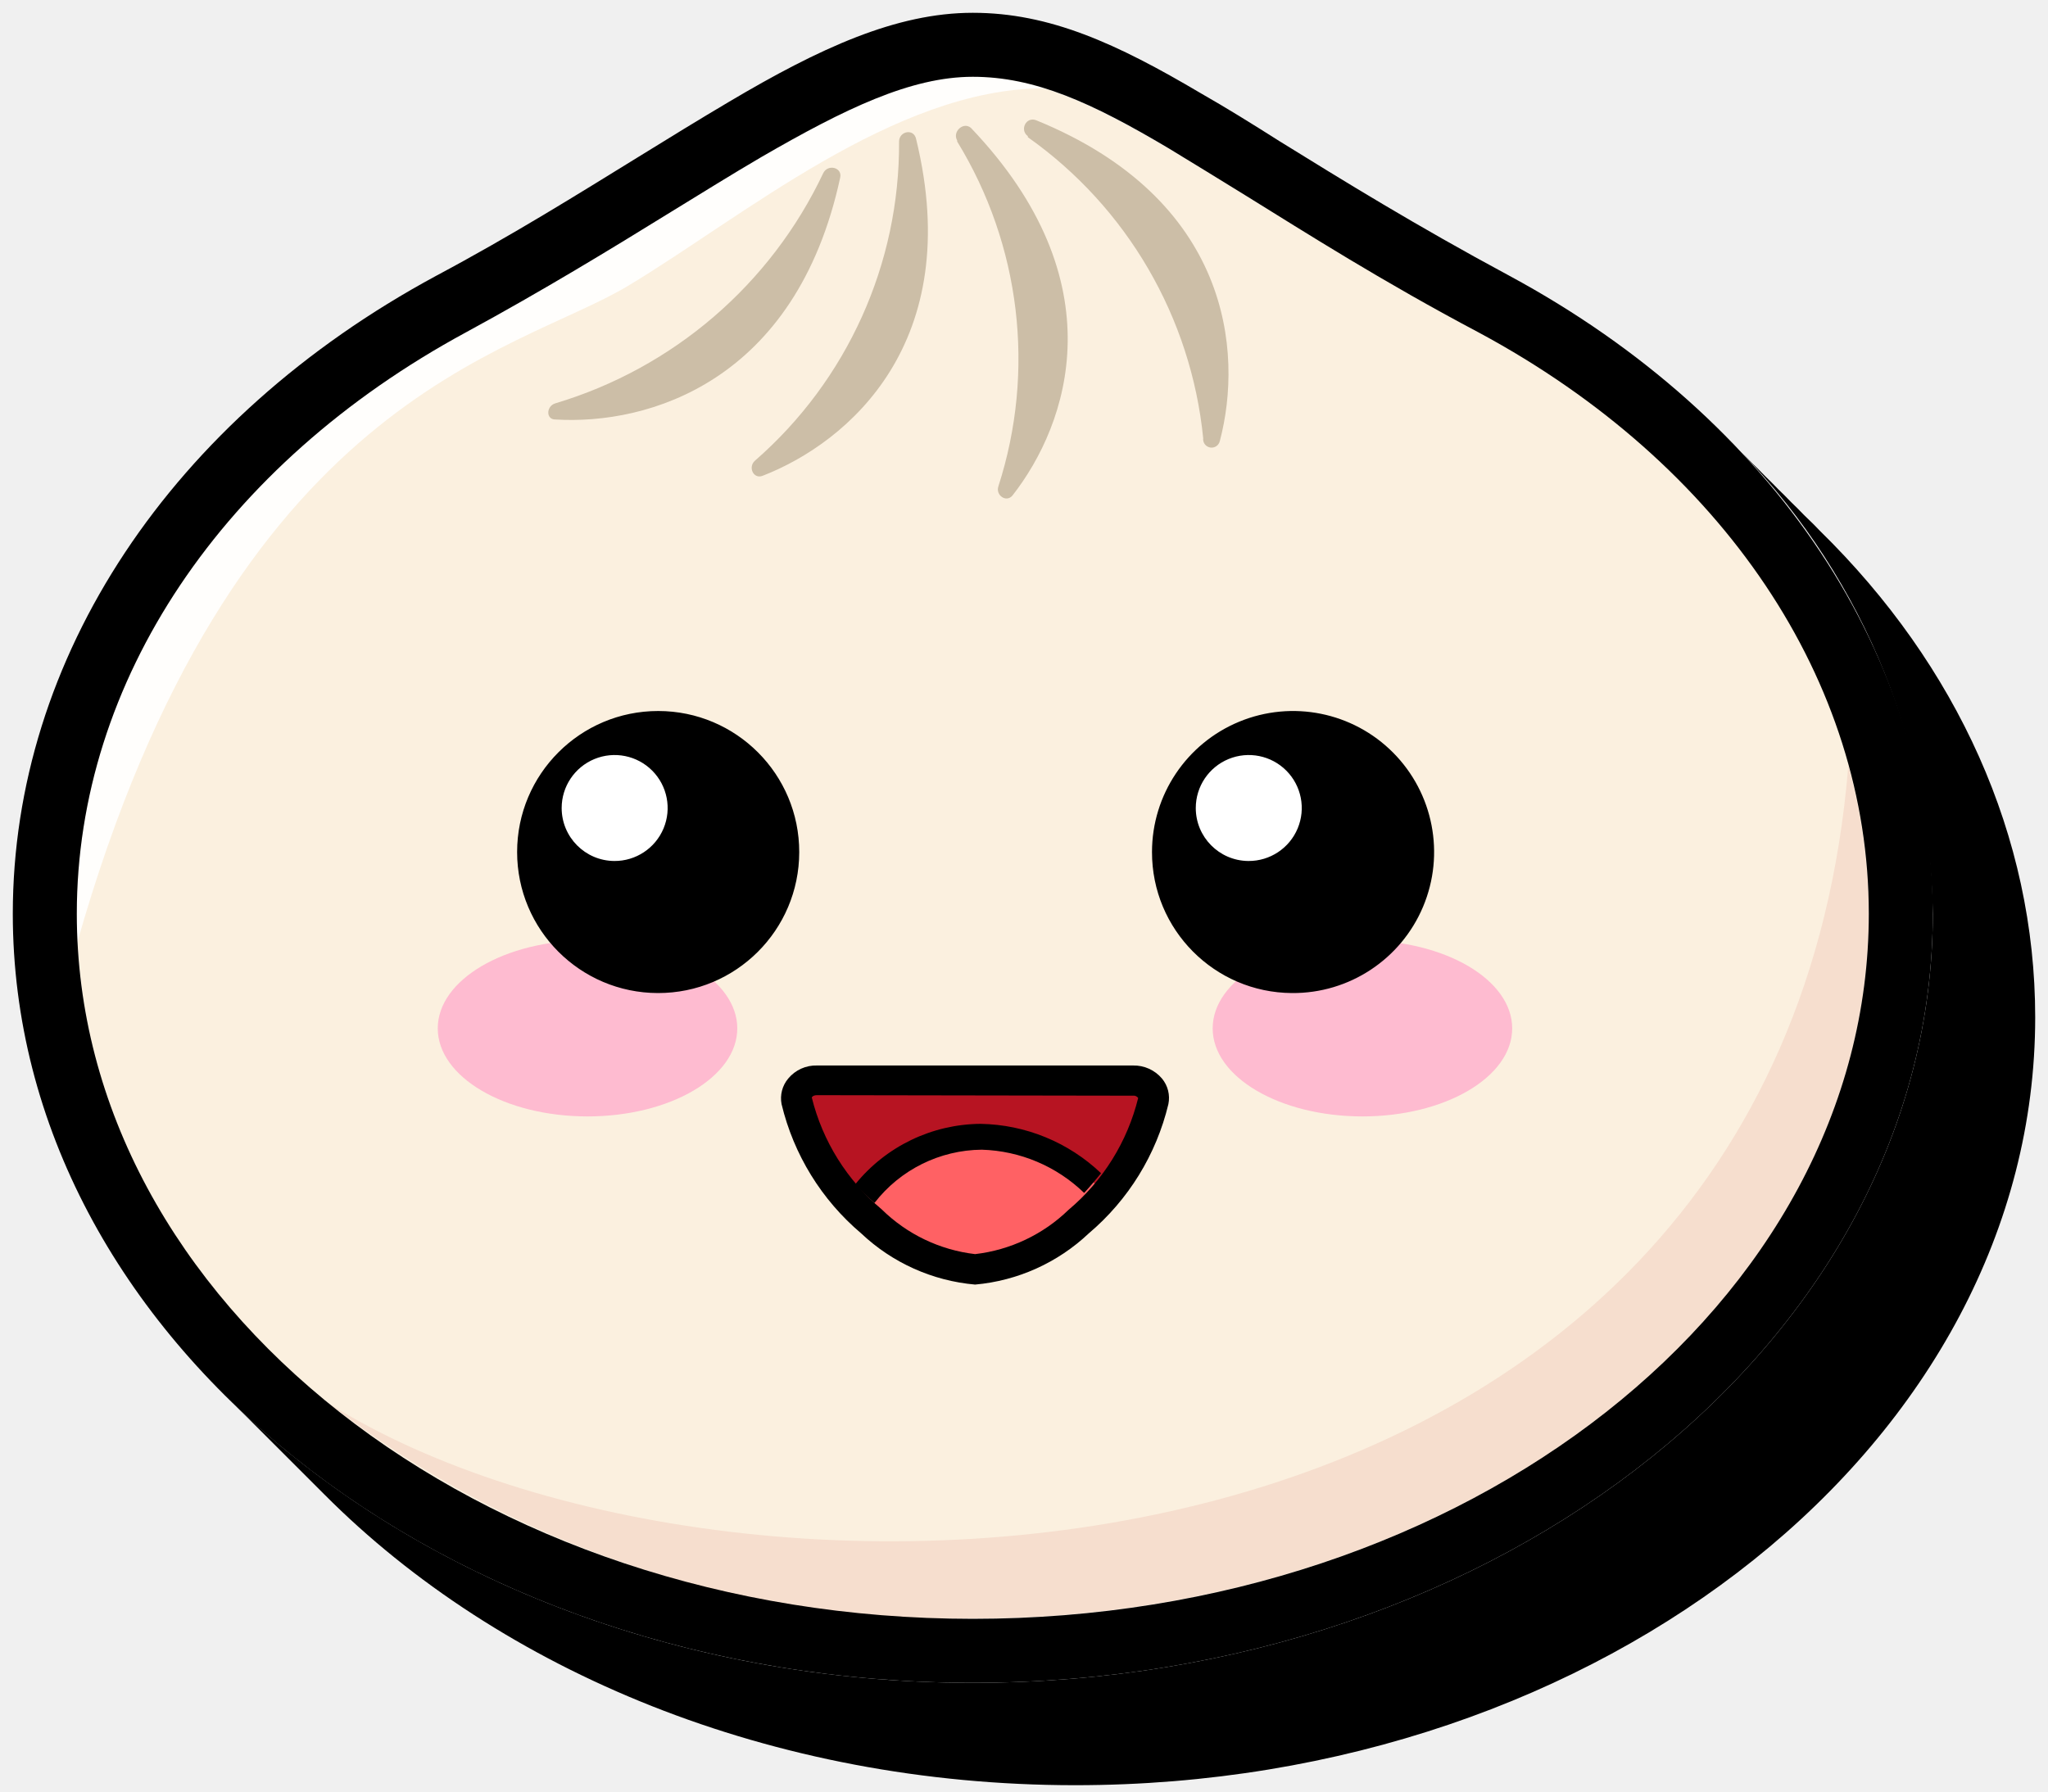
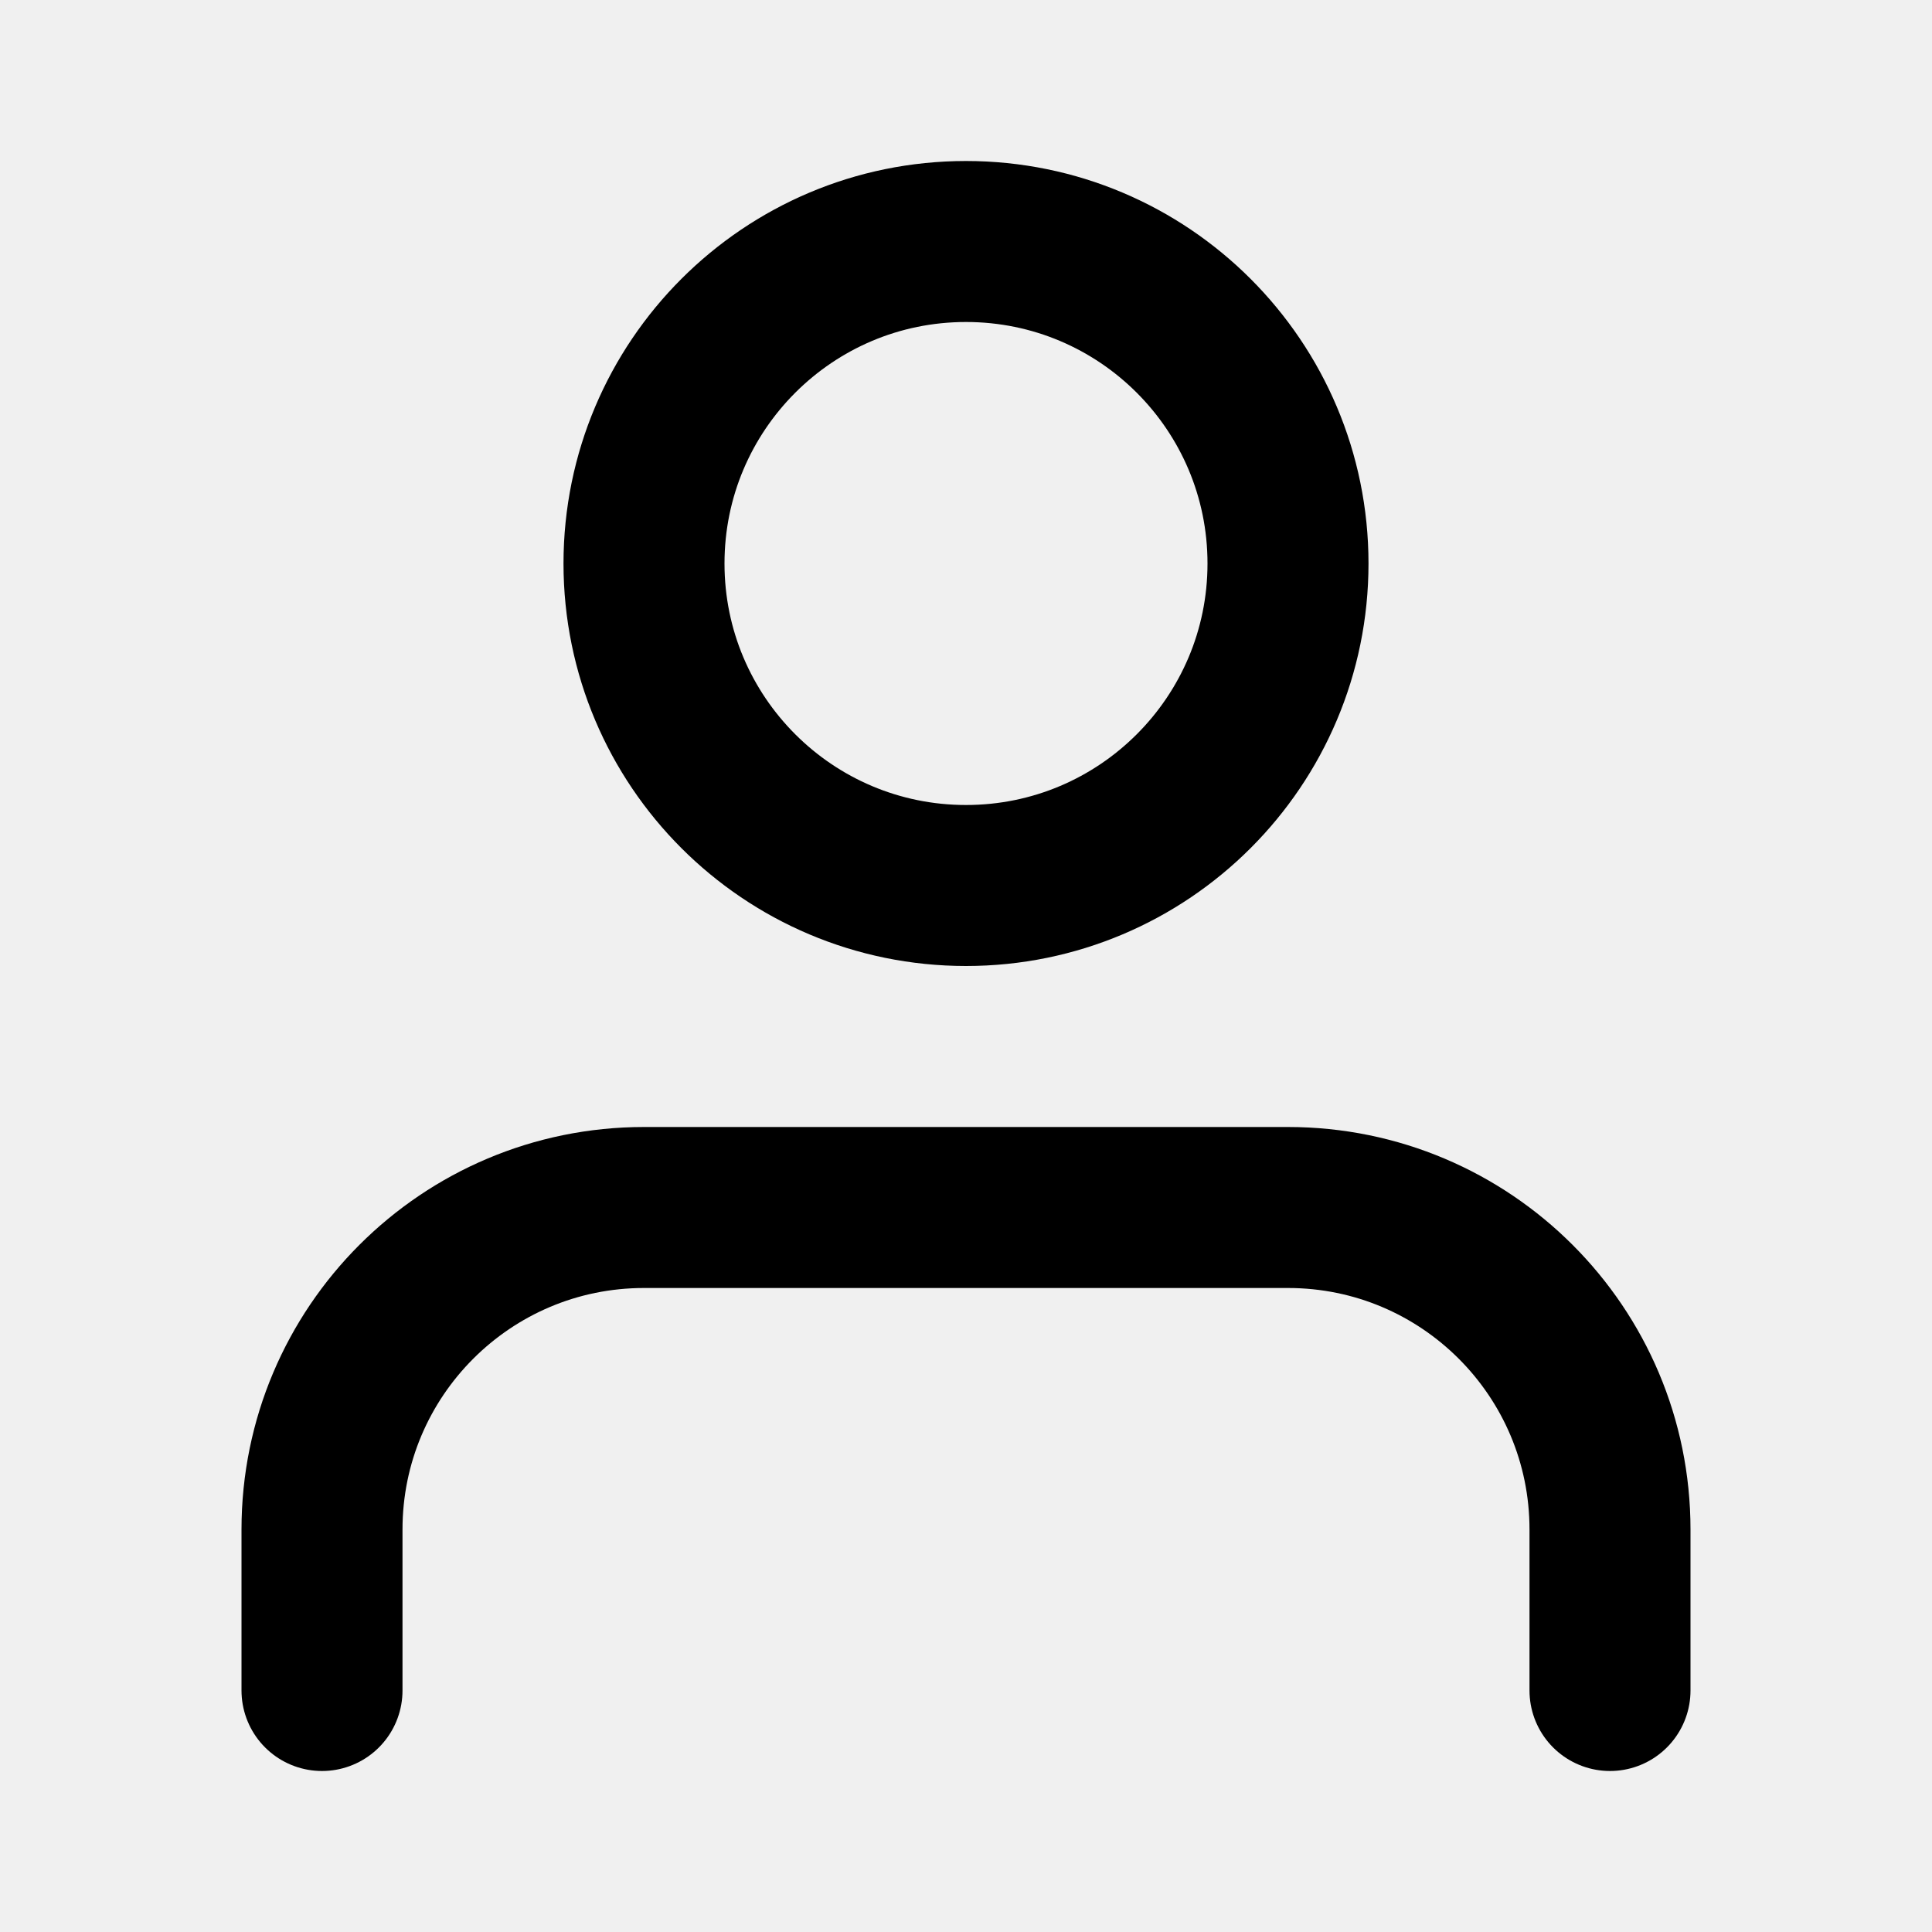
- <svg xmlns="http://www.w3.org/2000/svg" id="Bun" viewBox="0 0 80 70">
-   <path id="Shadow" d="M71.09,20.74c-.16-.17-.33-.34-.5-.5s-.33-.34-.5-.5-.33-.34-.5-.5-.33-.34-.5-.5-.33-.34-.5-.5-.33-.34-.5-.5-.33-.34-.5-.5A26.46,26.46,0,0,1,75.5,35.7c0,16.57-16.82,30.05-37.5,30.05-11.58,0-21.94-4.23-28.83-10.86l.5.5.5.5.5.5.5.5.5.5.5.5.5.5C19.55,65.3,30.14,69.75,42,69.75c20.68,0,37.5-13.48,37.5-30C79.5,32.69,76.46,26,71.09,20.74Z" />
-   <g id="Body">
-     <path id="Background" d="M73,35.7c0,15.21-15.67,27.54-35,27.54S3,50.91,3,35.7C3,26.27,9,17.94,18.22,13S33.18,3,38,3s8.94,4.13,19.78,10C67,17.94,73,26.27,73,35.7Z" style="fill:#fbf0df" />
-     <path id="Bottom_Shadow" data-name="Bottom Shadow" d="M73,35.7a21.67,21.67,0,0,0-.8-5.78c-2.73,33.3-43.35,34.9-59.32,24.94A40,40,0,0,0,38,63.24C57.3,63.24,73,50.89,73,35.7Z" style="fill:#f6dece" />
-     <path id="Light_Shine" data-name="Light Shine" d="M24.53,11.17C29,8.49,34.94,3.46,40.78,3.45A9.29,9.29,0,0,0,38,3c-2.42,0-5,1.25-8.25,3.13-1.13.66-2.3,1.39-3.54,2.15-2.33,1.44-5,3.07-8,4.7C8.69,18.13,3,26.62,3,35.7c0,.4,0,.8,0,1.19C9.06,15.48,20.07,13.85,24.53,11.17Z" style="fill:#fffefc" />
-     <path id="Top" d="M35.12,5.53A16.41,16.41,0,0,1,29.49,18c-.28.25-.06.73.3.59,3.37-1.31,7.92-5.23,6-13.14C35.71,5,35.12,5.12,35.12,5.53Zm2.27,0A16.24,16.24,0,0,1,39,19c-.12.35.31.65.55.36C41.74,16.56,43.65,11,37.93,5,37.64,4.74,37.19,5.14,37.39,5.49Zm2.76-.17A16.42,16.42,0,0,1,47,17.12a.33.33,0,0,0,.65.11c.92-3.49.4-9.44-7.17-12.53C40.08,4.54,39.82,5.08,40.15,5.32ZM21.69,15.76a16.94,16.94,0,0,0,10.47-9c.18-.36.75-.22.66.18-1.73,8-7.52,9.67-11.12,9.45C21.32,16.4,21.33,15.87,21.69,15.76Z" style="fill:#ccbea7;fill-rule:evenodd" />
-     <path id="Outline" d="M38,65.75C17.32,65.75.5,52.27.5,35.7c0-10,6.18-19.33,16.53-24.92,3-1.6,5.57-3.21,7.86-4.62,1.26-.78,2.45-1.51,3.6-2.19C32,1.89,35,.5,38,.5s5.62,1.2,8.9,3.14c1,.57,2,1.19,3.07,1.87,2.49,1.54,5.3,3.28,9,5.27C69.32,16.37,75.5,25.69,75.5,35.7,75.5,52.27,58.68,65.75,38,65.75ZM38,3c-2.42,0-5,1.25-8.25,3.13-1.13.66-2.3,1.39-3.54,2.15-2.33,1.44-5,3.07-8,4.7C8.69,18.13,3,26.62,3,35.7,3,50.89,18.7,63.25,38,63.25S73,50.89,73,35.7C73,26.62,67.31,18.13,57.78,13,54,11,51.05,9.12,48.66,7.64c-1.09-.67-2.09-1.29-3-1.84C42.63,4,40.42,3,38,3Z" />
-   </g>
-   <g id="Mouth">
-     <g id="Background-2" data-name="Background">
-       <path d="M45.05,43a8.93,8.93,0,0,1-2.92,4.71,6.81,6.81,0,0,1-4,1.88A6.84,6.84,0,0,1,34,47.71,8.93,8.93,0,0,1,31.12,43a.72.72,0,0,1,.8-.81H44.26A.72.72,0,0,1,45.05,43Z" style="fill:#b71422" />
-     </g>
-     <g id="Tongue">
-       <path id="Background-3" data-name="Background" d="M34,47.79a6.91,6.91,0,0,0,4.12,1.9,6.91,6.91,0,0,0,4.11-1.9,10.63,10.63,0,0,0,1-1.07,6.83,6.83,0,0,0-4.9-2.31,6.15,6.15,0,0,0-5,2.78C33.56,47.4,33.76,47.6,34,47.79Z" style="fill:#ff6164" />
-       <path id="Outline-2" data-name="Outline" d="M34.16,47a5.36,5.36,0,0,1,4.19-2.08,6,6,0,0,1,4,1.69c.23-.25.45-.51.66-.77a7,7,0,0,0-4.71-1.93,6.36,6.36,0,0,0-4.89,2.36A9.53,9.53,0,0,0,34.16,47Z" />
-     </g>
-     <path id="Outline-3" data-name="Outline" d="M38.09,50.19a7.42,7.42,0,0,1-4.45-2,9.52,9.52,0,0,1-3.11-5.05,1.2,1.2,0,0,1,.26-1,1.41,1.41,0,0,1,1.13-.51H44.26a1.44,1.44,0,0,1,1.13.51,1.19,1.19,0,0,1,.25,1h0a9.52,9.52,0,0,1-3.11,5.05A7.42,7.42,0,0,1,38.09,50.19Zm-6.17-7.4c-.16,0-.2.07-.21.09a8.29,8.29,0,0,0,2.73,4.37A6.23,6.23,0,0,0,38.09,49a6.28,6.28,0,0,0,3.65-1.73,8.3,8.3,0,0,0,2.72-4.37.21.21,0,0,0-.2-.09Z" />
-   </g>
-   <g id="Face">
-     <ellipse id="Right_Blush" data-name="Right Blush" cx="53.22" cy="40.18" rx="5.85" ry="3.44" style="fill:#febbd0" />
-     <ellipse id="Left_Bluch" data-name="Left Bluch" cx="22.95" cy="40.18" rx="5.85" ry="3.44" style="fill:#febbd0" />
-     <path id="Eyes" d="M25.7,38.8a5.51,5.51,0,1,0-5.5-5.51A5.51,5.51,0,0,0,25.7,38.8Zm24.77,0A5.51,5.51,0,1,0,45,33.29,5.5,5.5,0,0,0,50.47,38.8Z" style="fill-rule:evenodd" />
-     <path id="Iris" d="M24,33.64a2.07,2.07,0,1,0-2.06-2.07A2.07,2.07,0,0,0,24,33.64Zm24.77,0a2.07,2.07,0,1,0-2.06-2.07A2.07,2.07,0,0,0,48.75,33.64Z" style="fill:#fff;fill-rule:evenodd" />
-   </g>
+ <svg xmlns="http://www.w3.org/2000/svg" viewBox="0 0 24 24" fill="none" stroke="currentColor" stroke-width="2" stroke-linecap="round" stroke-linejoin="round">
+   <path d="M20 21v-2a4 4 0 0 0-4-4H8a4 4 0 0 0-4 4v2" />
+   <circle cx="12" cy="7" r="4" />
</svg>
